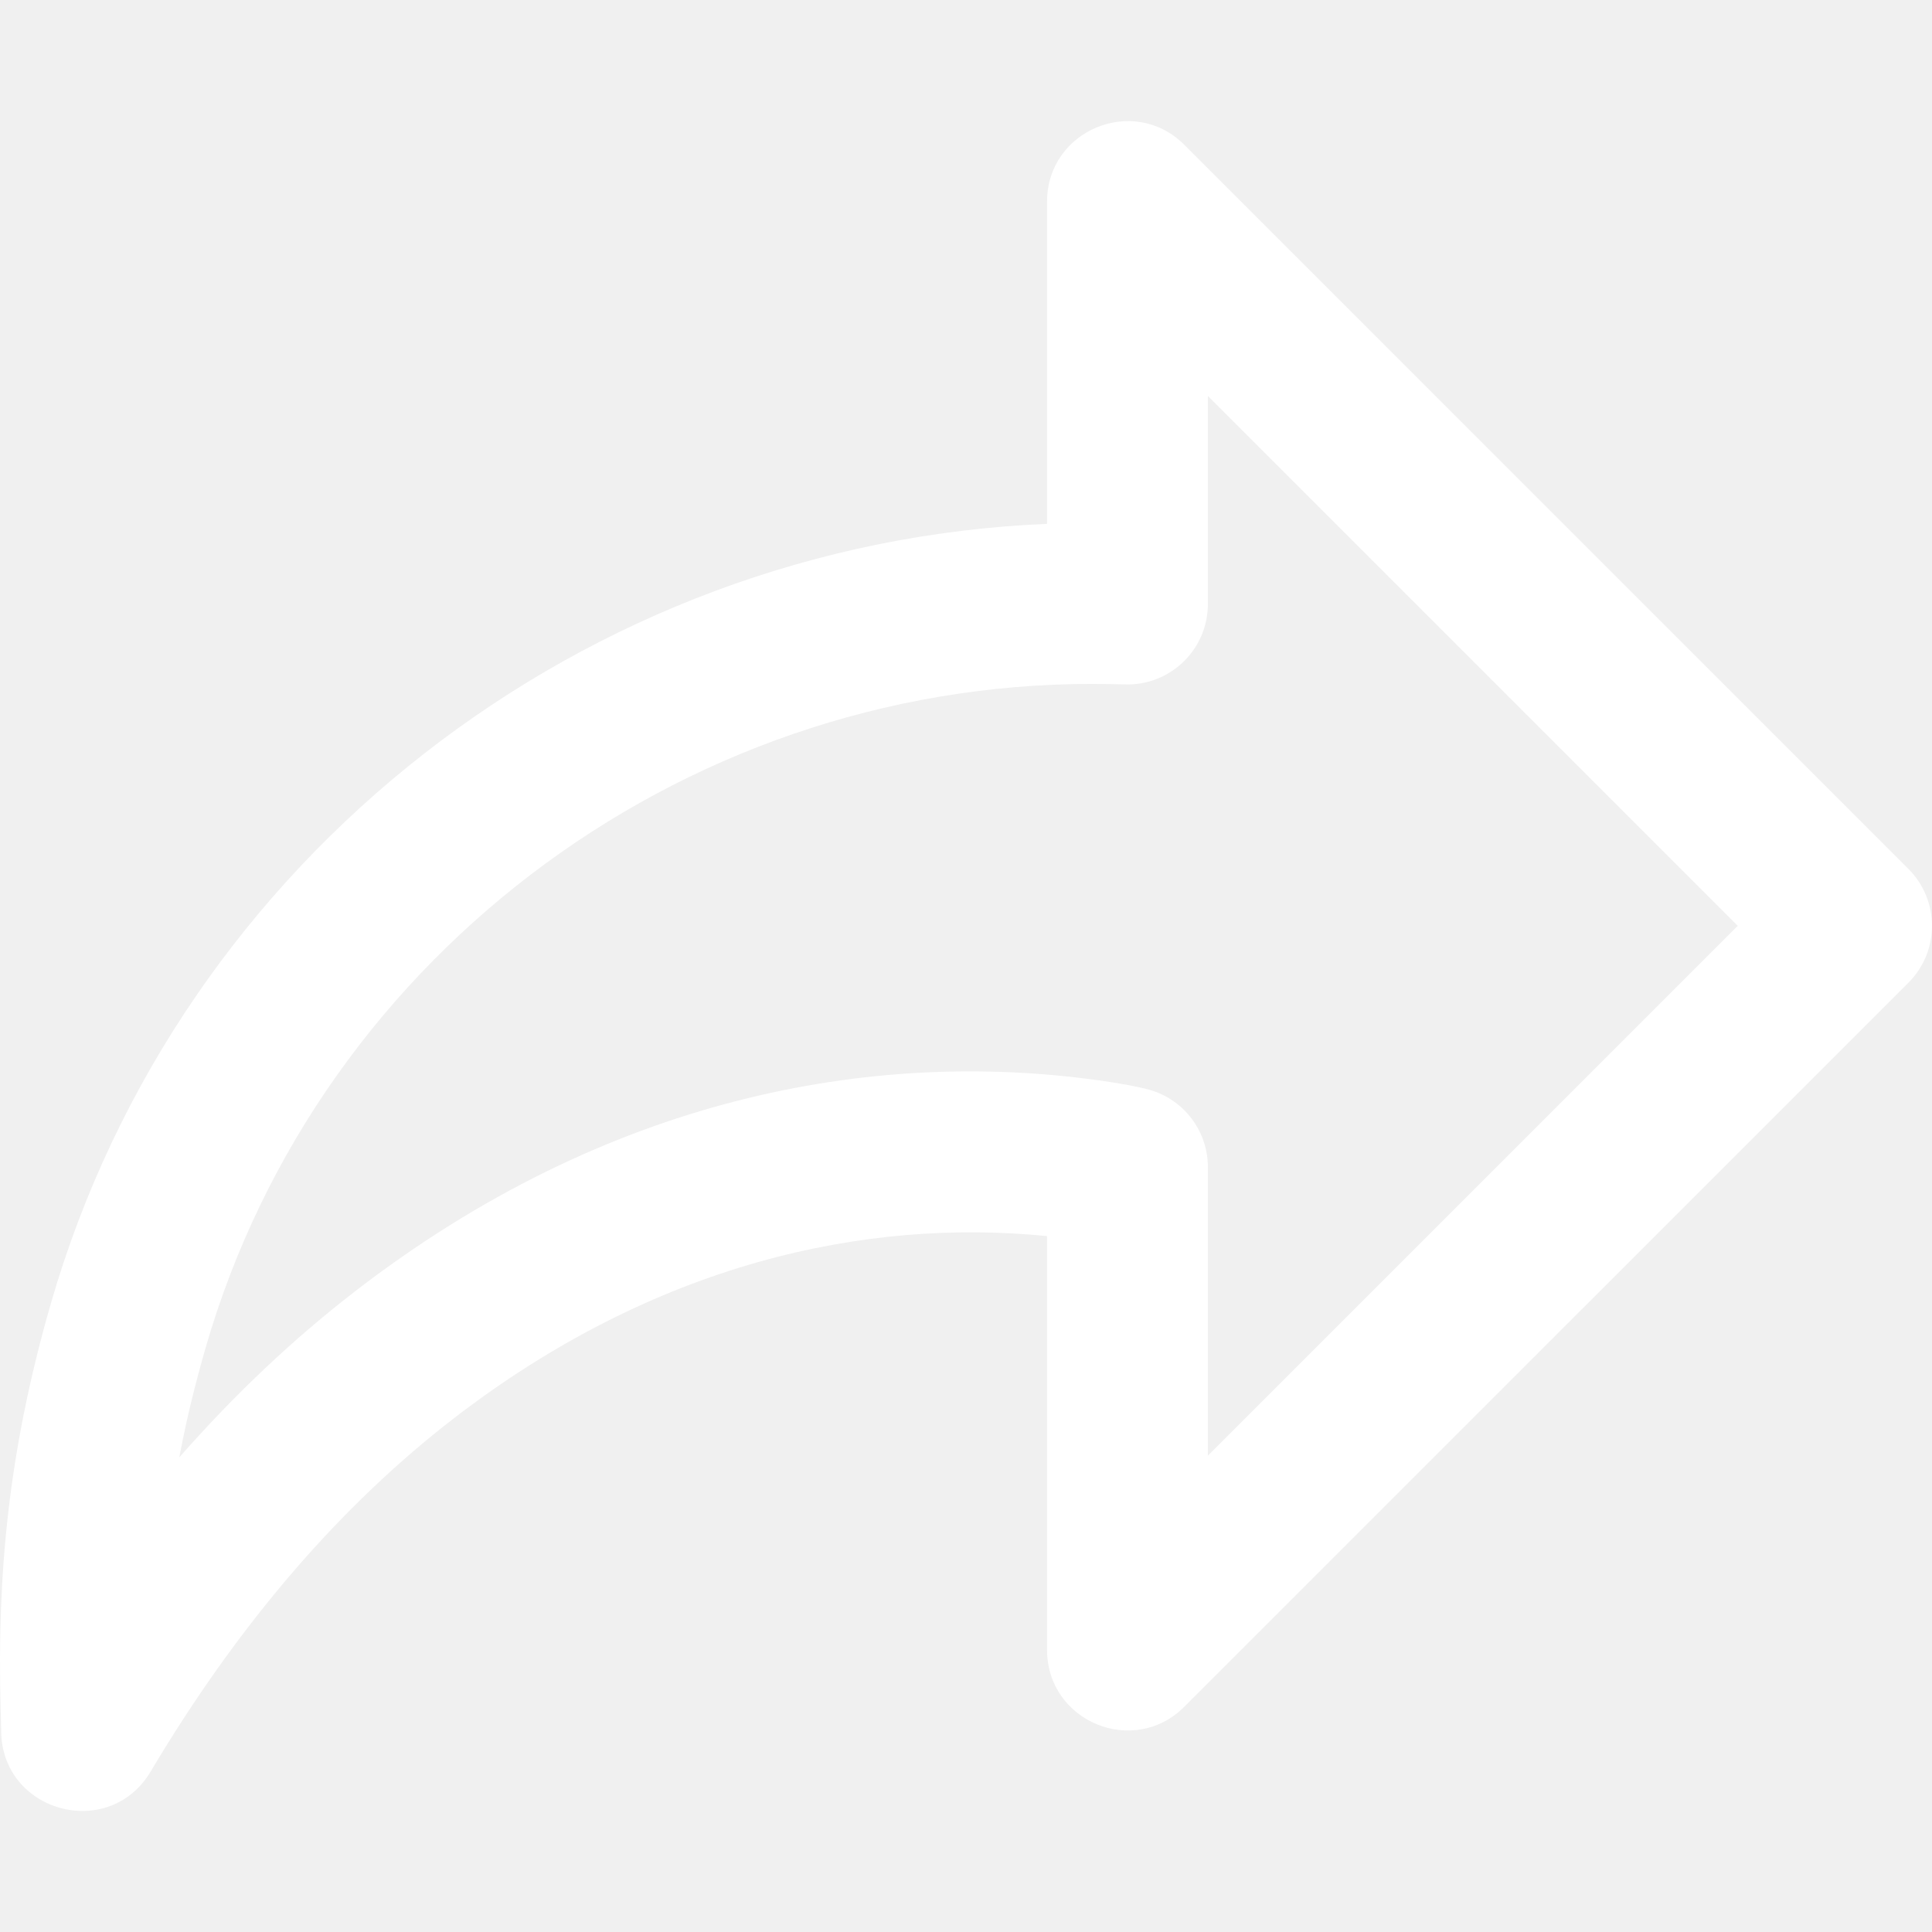
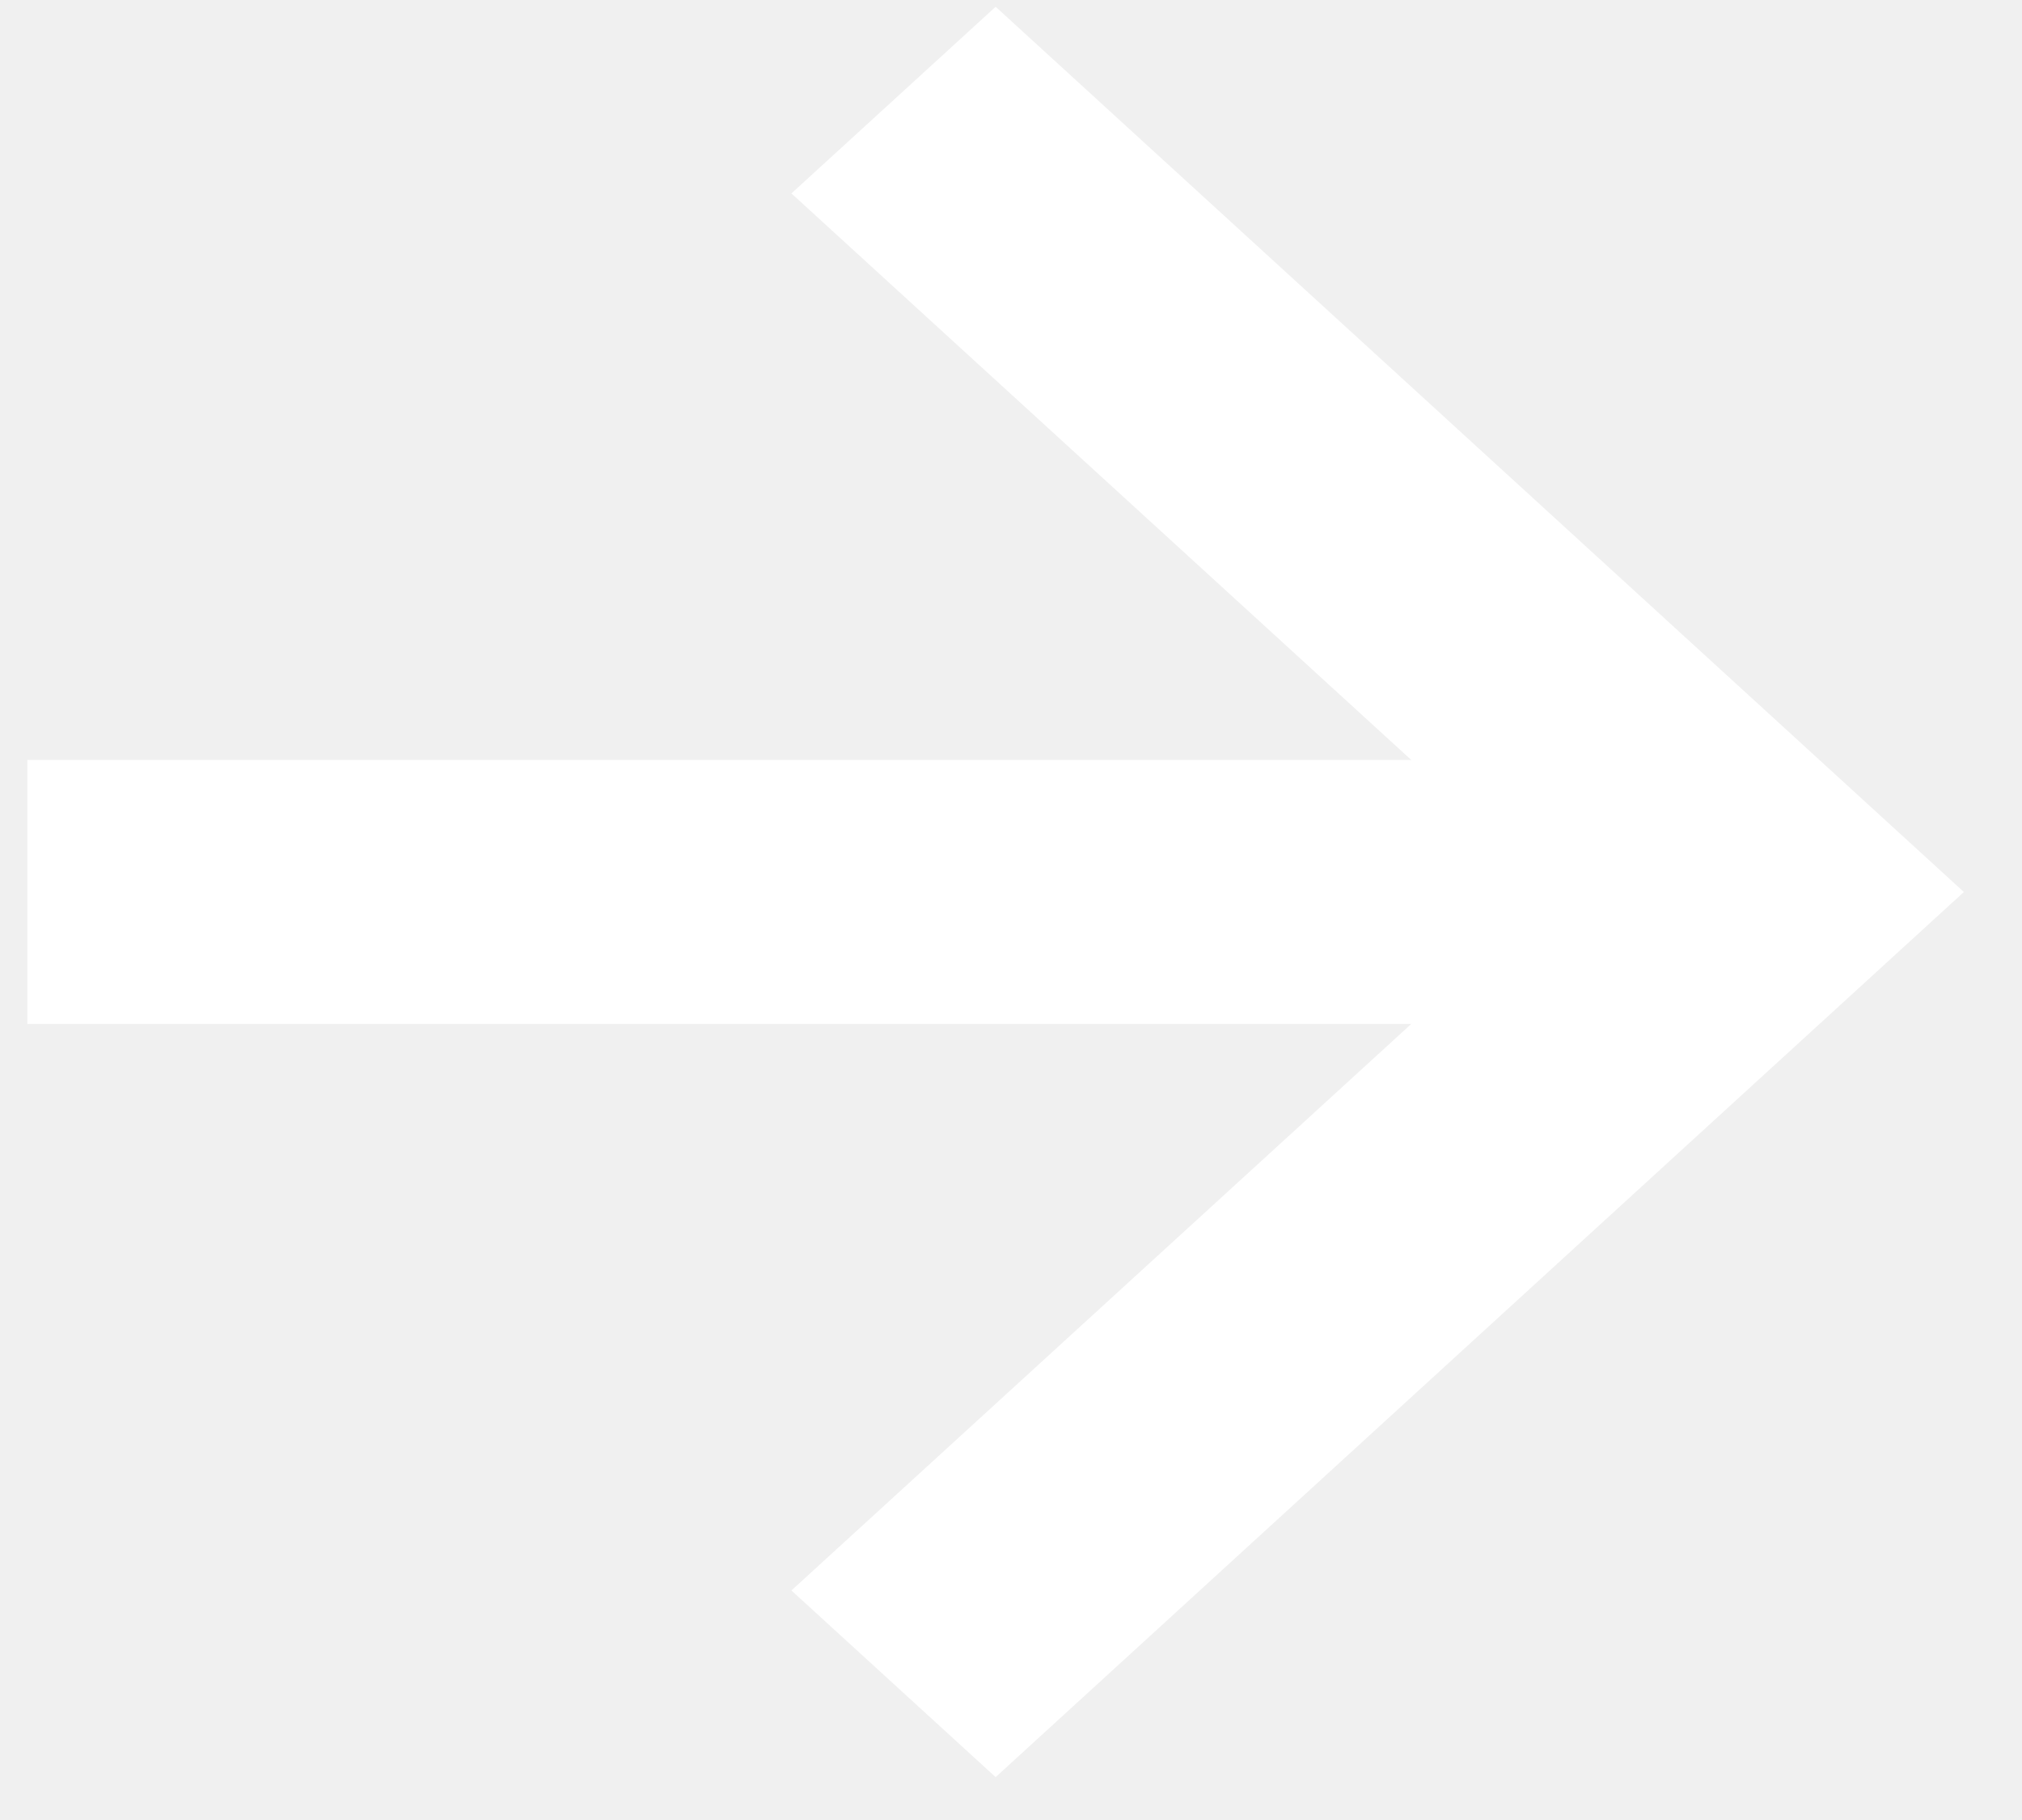
- <svg xmlns="http://www.w3.org/2000/svg" width="20" height="20" viewBox="0 0 20 20" fill="none">
-   <g clip-path="url(#clip0)">
-     <path d="M19.756 8.995L12.26 1.499C11.736 0.975 10.839 1.346 10.839 2.088V5.423C6.068 5.622 1.861 8.87 0.527 13.492C0.082 15.035 -0.029 16.305 0.006 17.672C0.01 17.832 0.012 17.879 0.012 17.912C0.012 18.759 1.127 19.066 1.56 18.338C2.488 16.779 3.542 15.575 4.696 14.684C6.783 13.075 8.956 12.608 10.839 12.796V17.079C10.839 17.822 11.736 18.193 12.26 17.668L19.756 10.173C20.081 9.848 20.081 9.32 19.756 8.995ZM12.504 15.069V12.082C12.504 11.701 12.245 11.368 11.875 11.275C11.774 11.249 11.605 11.216 11.377 11.184C9.018 10.854 6.277 11.361 3.679 13.365C3.04 13.858 2.431 14.431 1.856 15.087L1.869 15.02C1.935 14.678 2.021 14.325 2.128 13.954C3.316 9.833 7.204 6.989 11.509 7.082C11.582 7.083 11.609 7.084 11.643 7.085C12.114 7.101 12.504 6.724 12.504 6.252V4.099L17.989 9.584L12.504 15.069Z" fill="white" />
-   </g>
-   <defs>
-     <clipPath id="clip0">
-       <rect width="20" height="20" fill="white" />
-     </clipPath>
-   </defs>
+ <svg xmlns="http://www.w3.org/2000/svg" width="20" height="18" viewBox="0 0 20 18" fill="none">
+   <path d="M7.828 15.73L9.848 17.576L19.425 8.822L9.848 0.067L7.828 1.913L13.959 7.516H0.271V10.127H13.959L7.828 15.73Z" fill="white" />
</svg>
